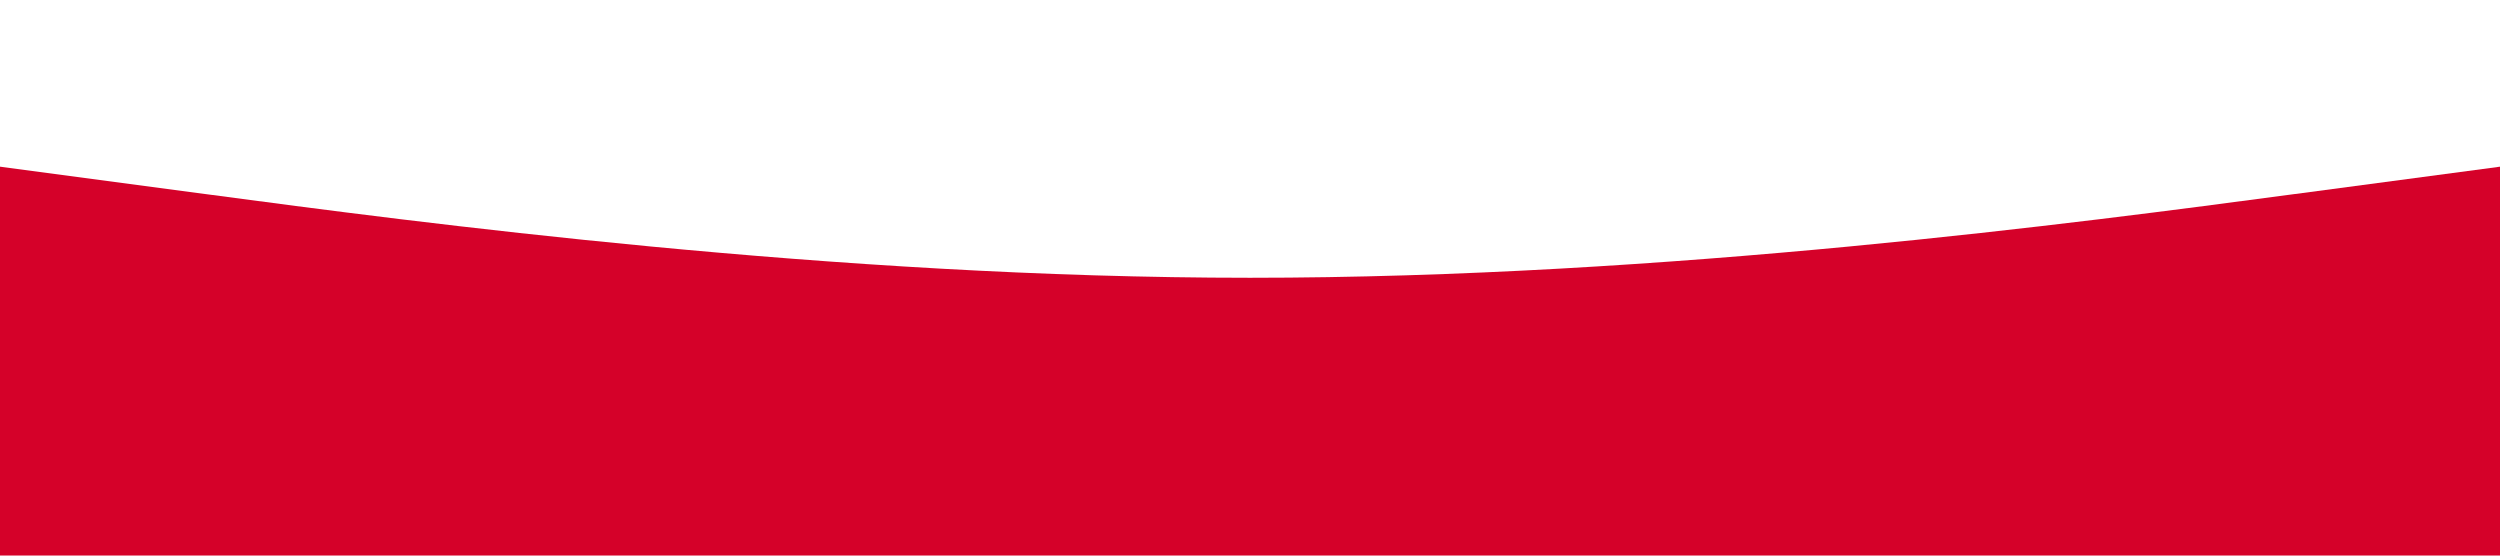
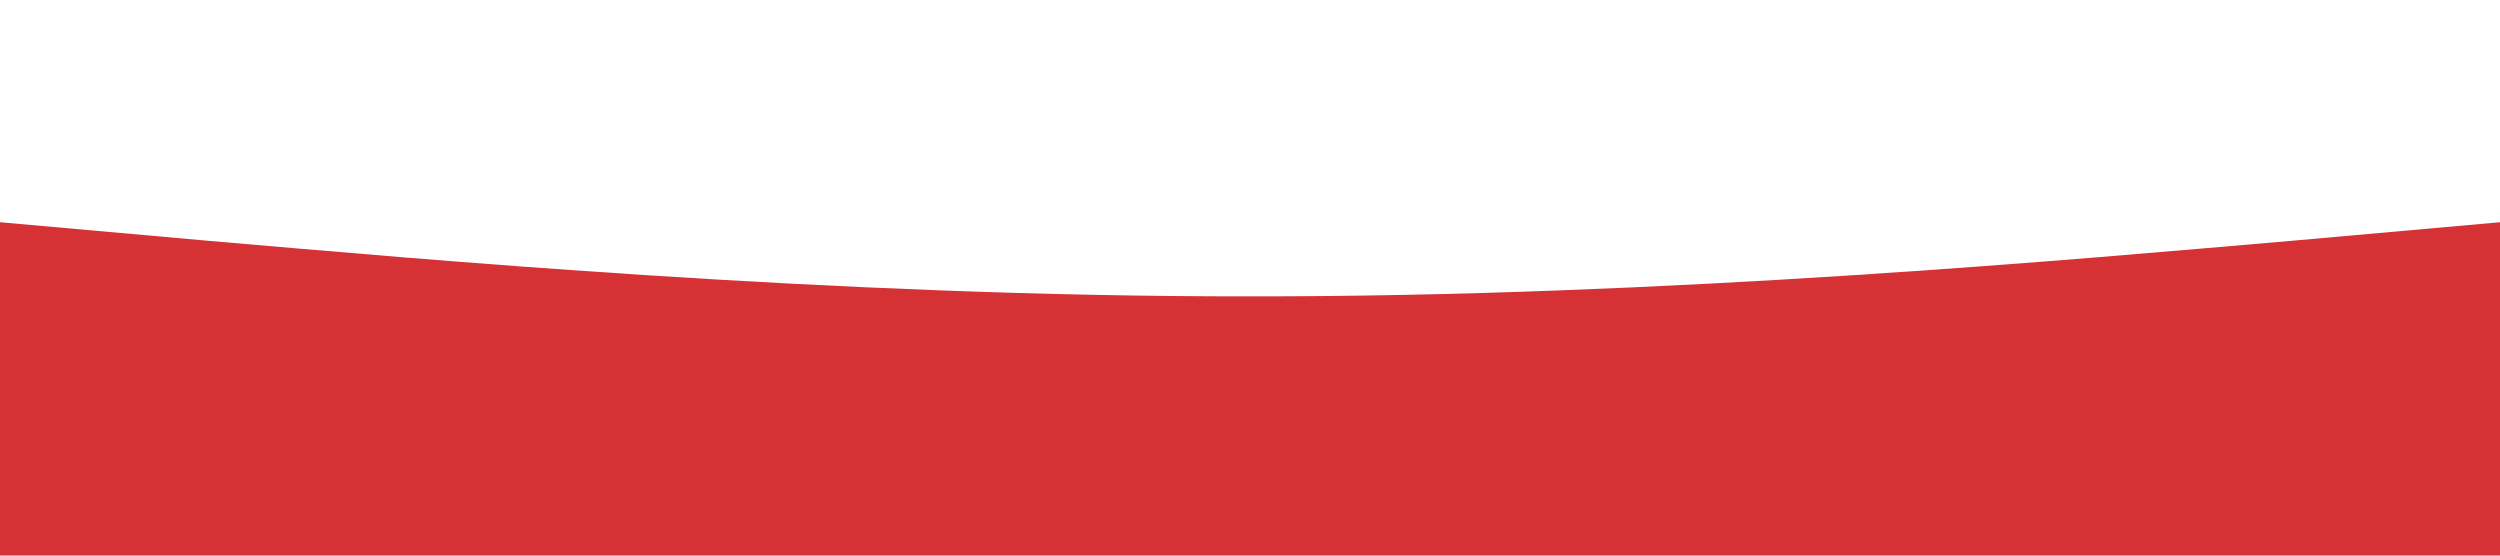
<svg xmlns="http://www.w3.org/2000/svg" viewBox="0 0 1440 320">
-   <path fill="#d50129" fill-opacity="1" d="M0,96L120,112C240,128,480,160,720,160C960,160,1200,128,1320,112L1440,96L1440,320L1320,320C1200,320,960,320,720,320C480,320,240,320,120,320L0,320Z" />
+   <path fill="#D63236" fill-opacity="1" d="M0,128L120,138.7C240,149,480,171,720,170.7C960,171,1200,149,1320,138.7L1440,128L1440,320L1320,320C1200,320,960,320,720,320C480,320,240,320,120,320L0,320Z" />
</svg>
